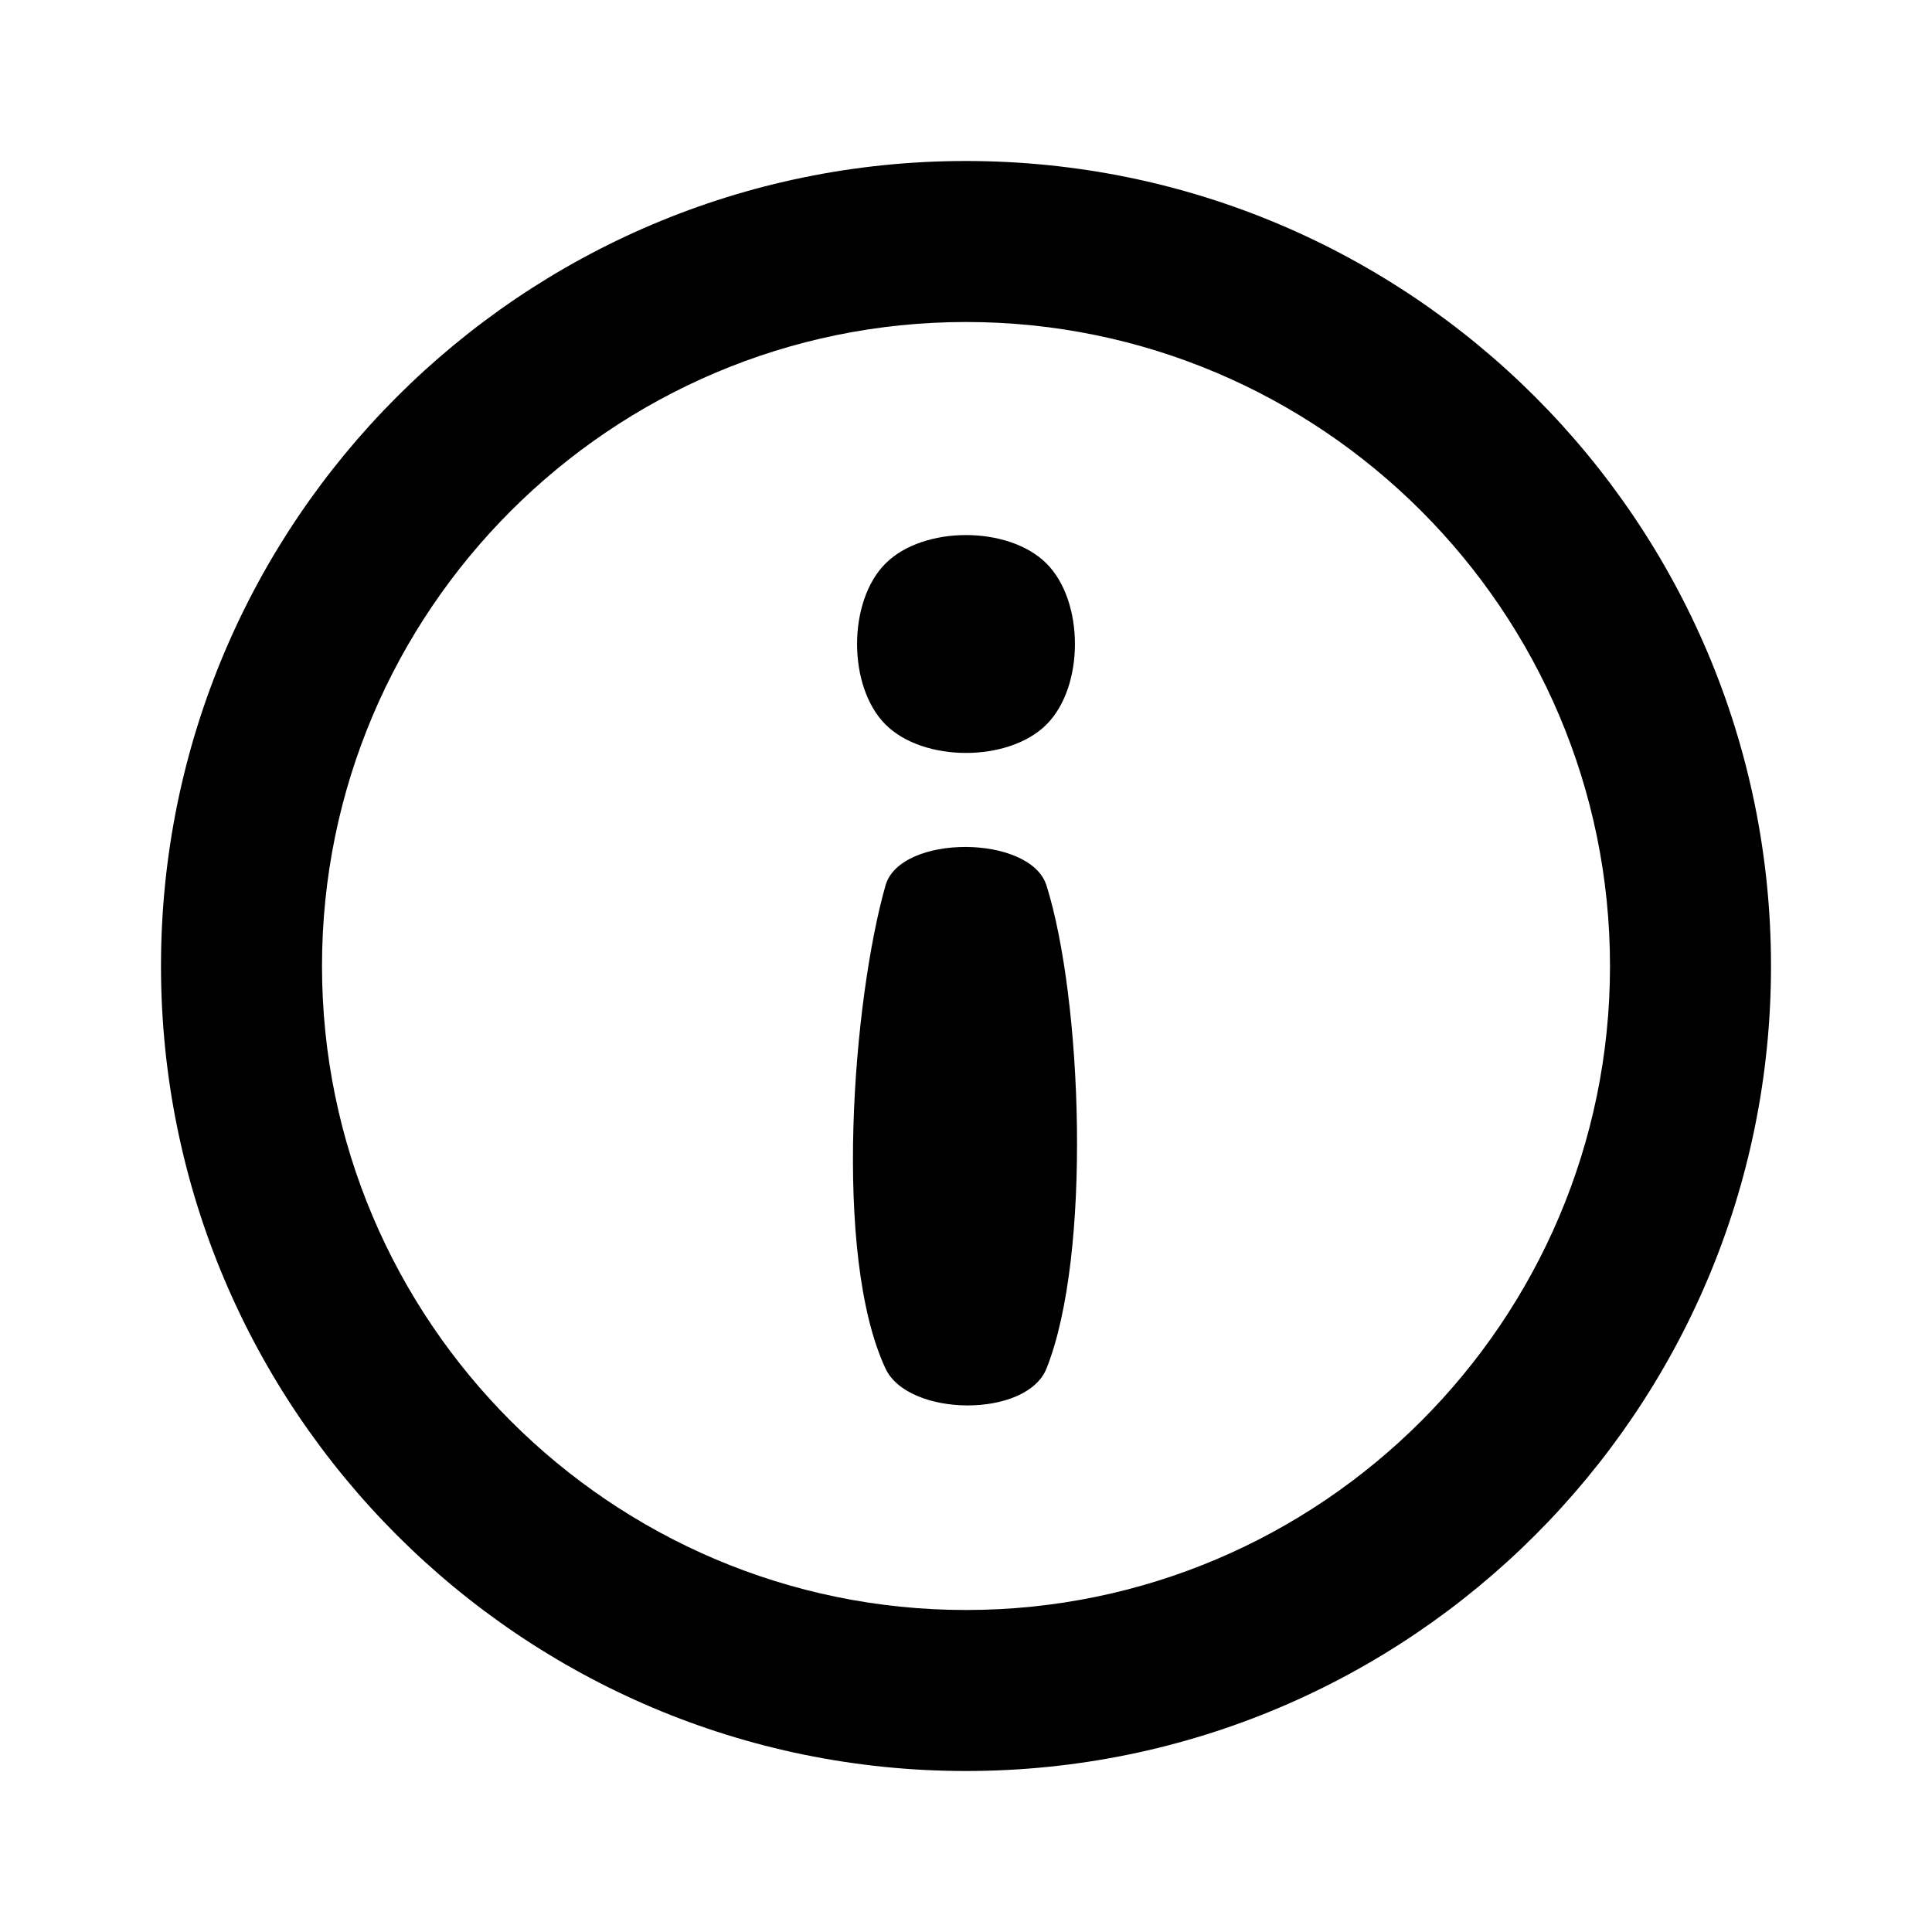
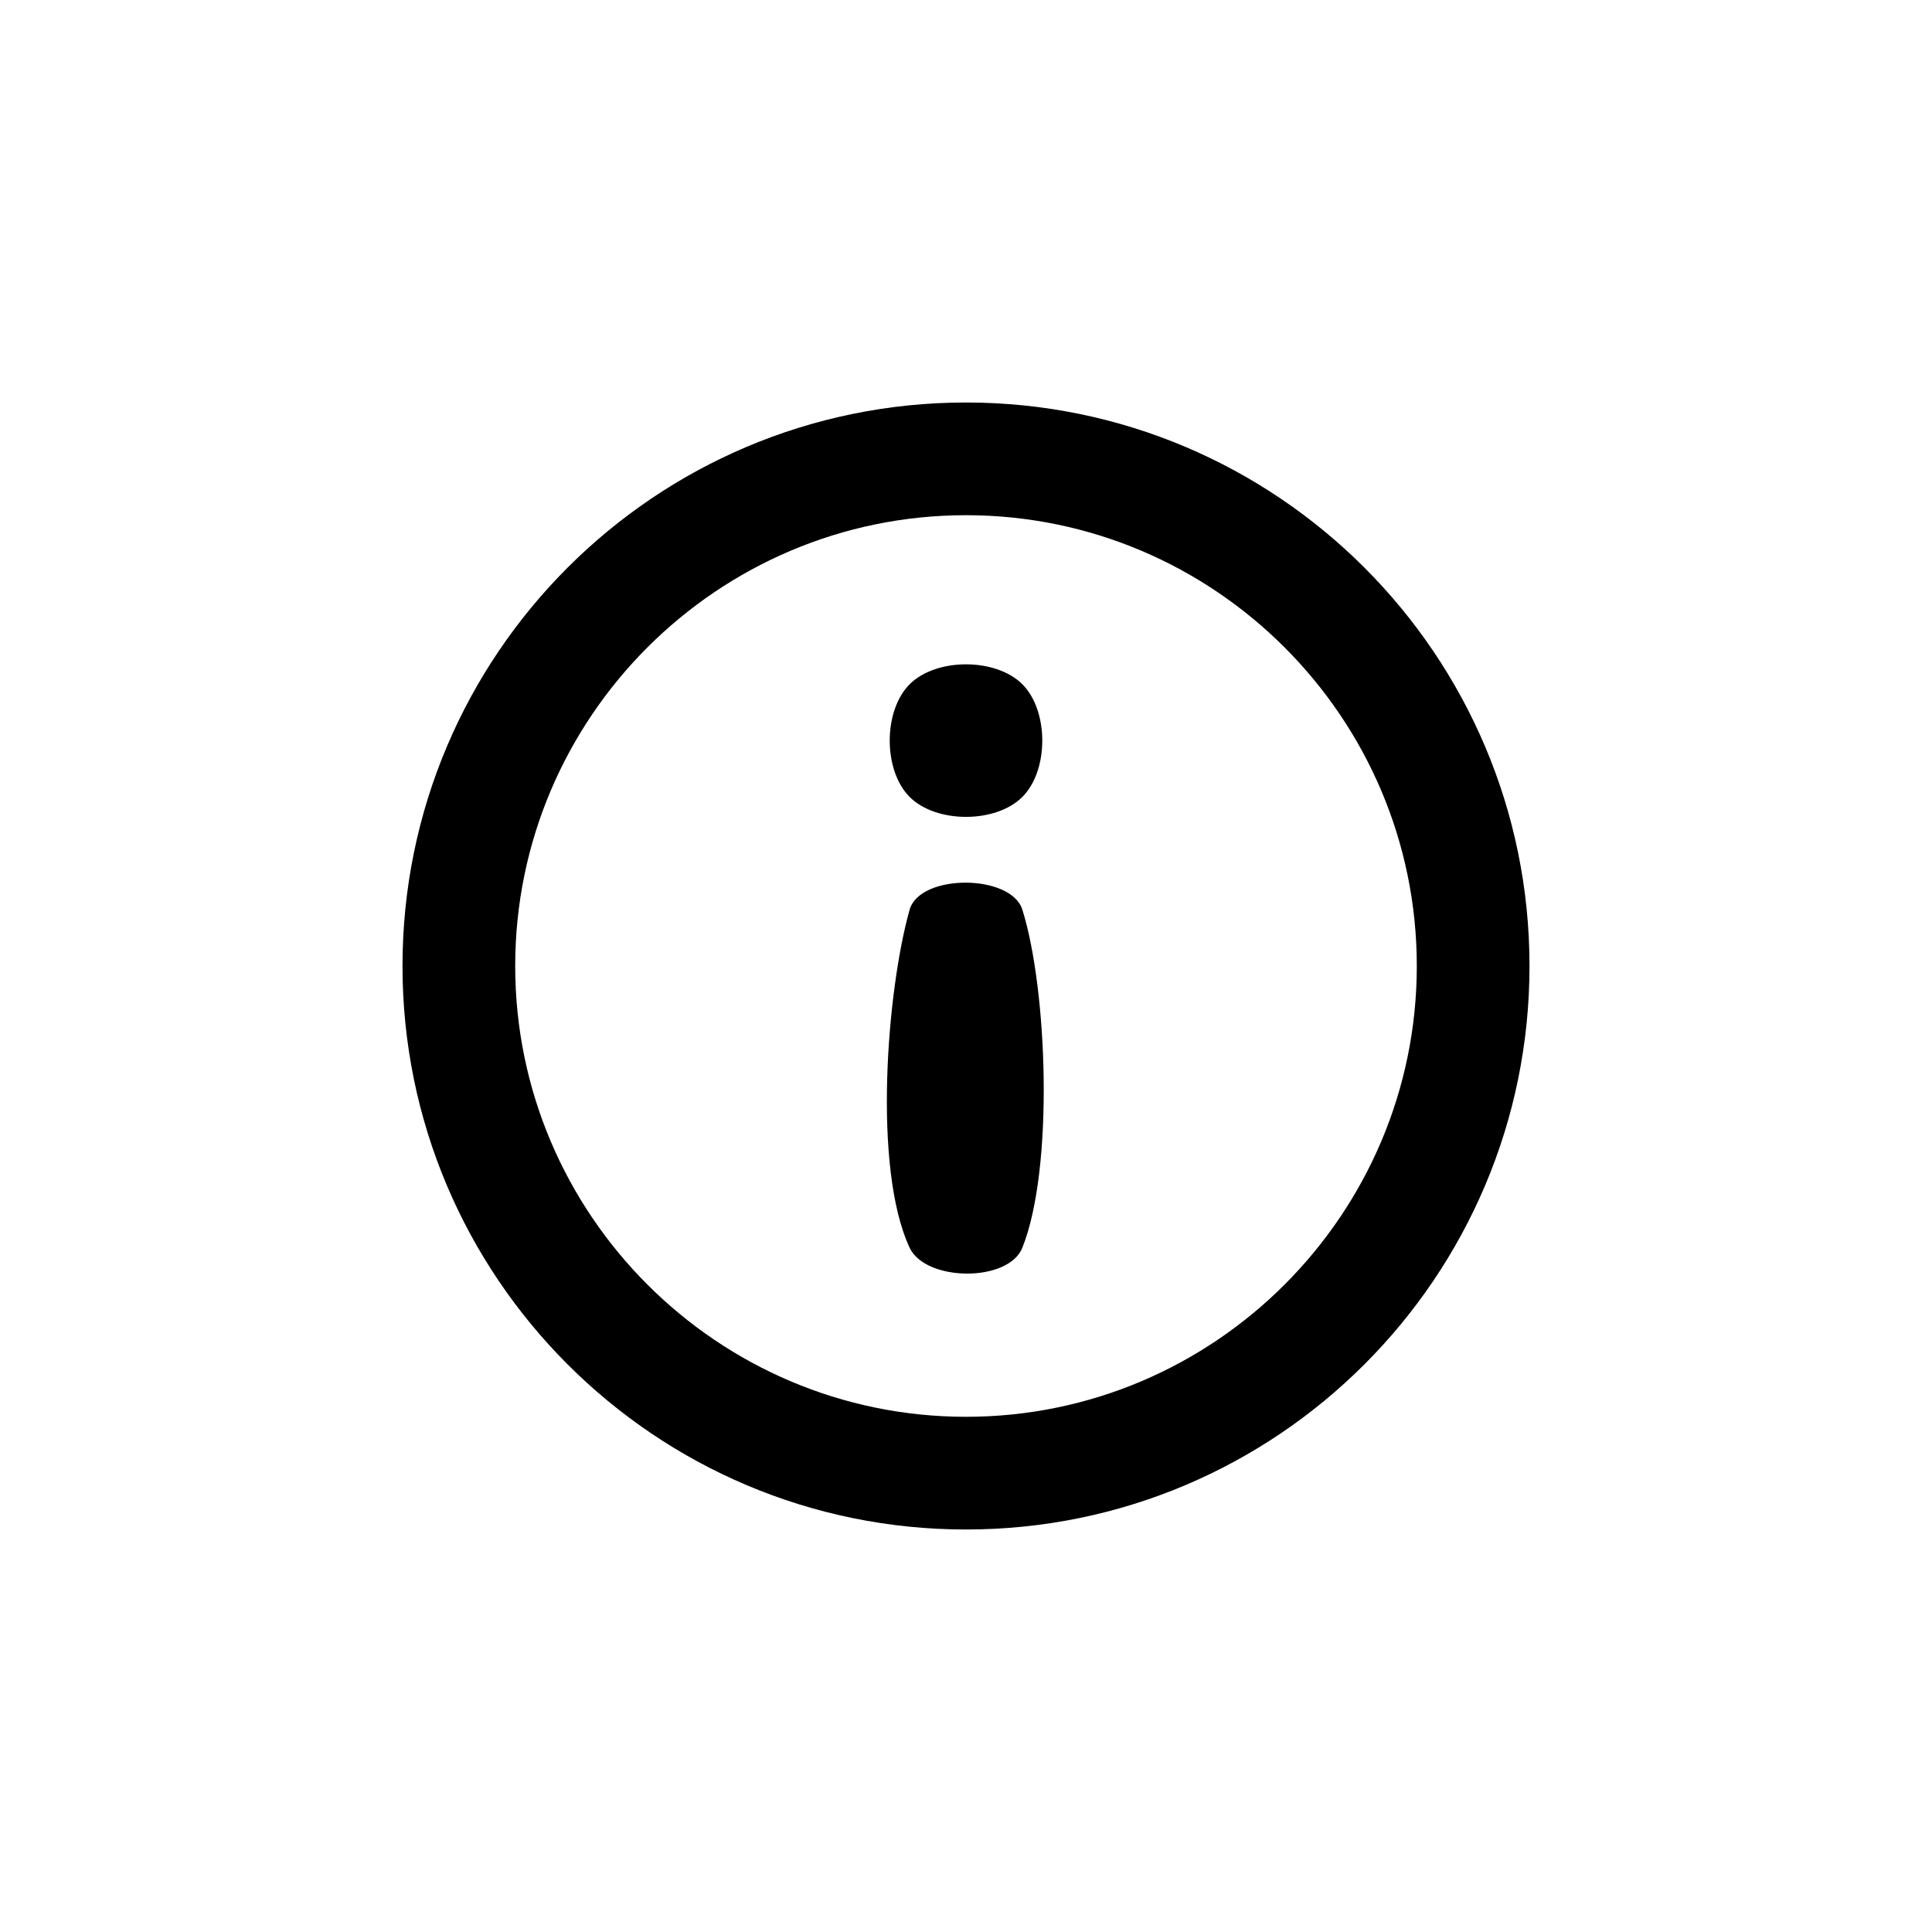
<svg xmlns="http://www.w3.org/2000/svg" fill="#000000" height="48" width="48" version="1.1" viewBox="0 0 24 24">
  <path d="m0 0h24v24h-24z" fill="none" />
-   <path d="m11 17c0.282 0.604 1.753 0.619 2 0 0.564-1.414 0.444-4.586 0-6-0.2-0.636-1.818-0.641-2 0-0.402 1.414-0.661 4.586 0 6zm1-15c-5.52 0-10 4.48-10 10s4.48 10 10 10 10-4.48 10-10-4.48-10-10-10zm0 18c-4.41 0-8-3.59-8-8s3.59-8 8-8 8 3.59 8 8-3.59 8-8 8zm-1-11c0.471 0.471 1.529 0.471 2 0s0.471-1.529 0-2-1.529-0.471-2 0-0.471 1.529 0 2z" />
+   <path d="m11.3 15.5c0.198 0.423 1.227 0.433 1.4 0 0.395-0.99 0.311-3.21 0-4.2-0.14-0.445-1.272-0.449-1.4 0-0.281 0.99-0.463 3.21 0 4.2zm0.7-10.5c-3.864 0-7 3.136-7 7s3.136 7 7 7 7-3.136 7-7-3.136-7-7-7zm0 12.6c-3.087 0-5.6-2.513-5.6-5.6s2.513-5.6 5.6-5.6 5.6 2.513 5.6 5.6-2.513 5.6-5.6 5.6zm-0.7-7.7c0.33 0.33 1.07 0.33 1.4 0 0.33-0.33 0.33-1.07 0-1.4-0.33-0.33-1.07-0.33-1.4 0-0.33 0.33-0.33 1.07 0 1.4z" />
</svg>
